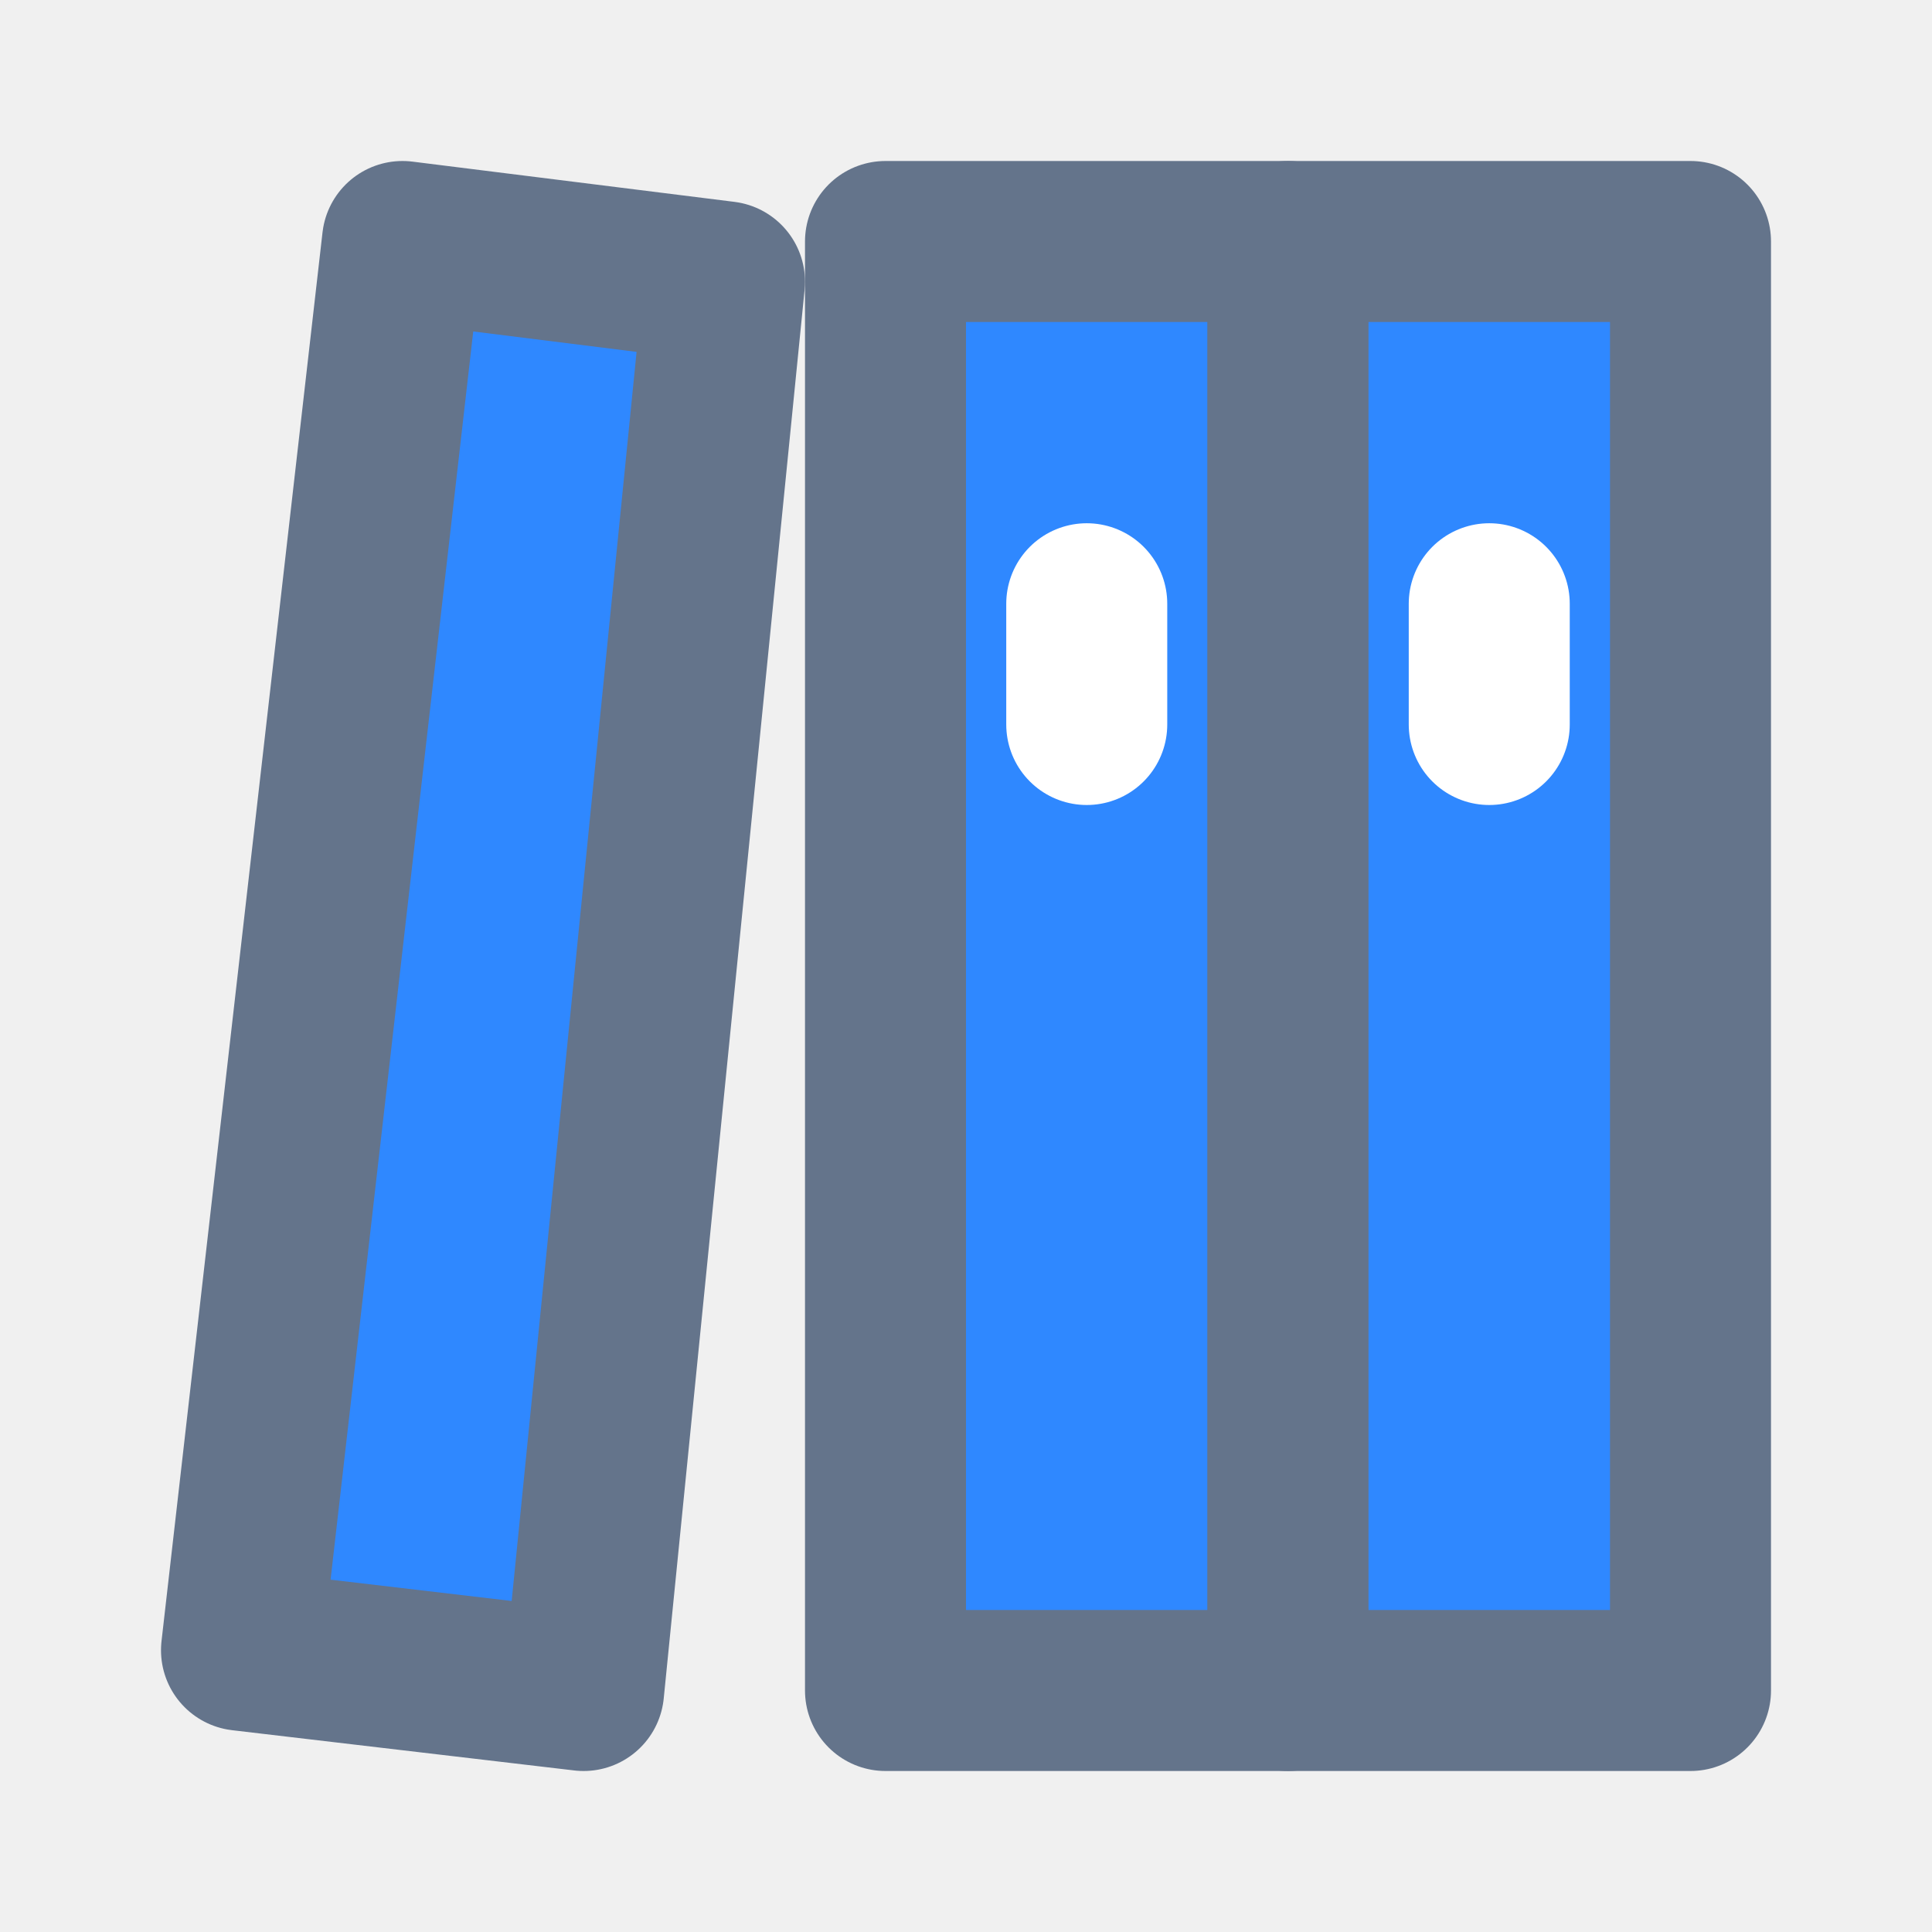
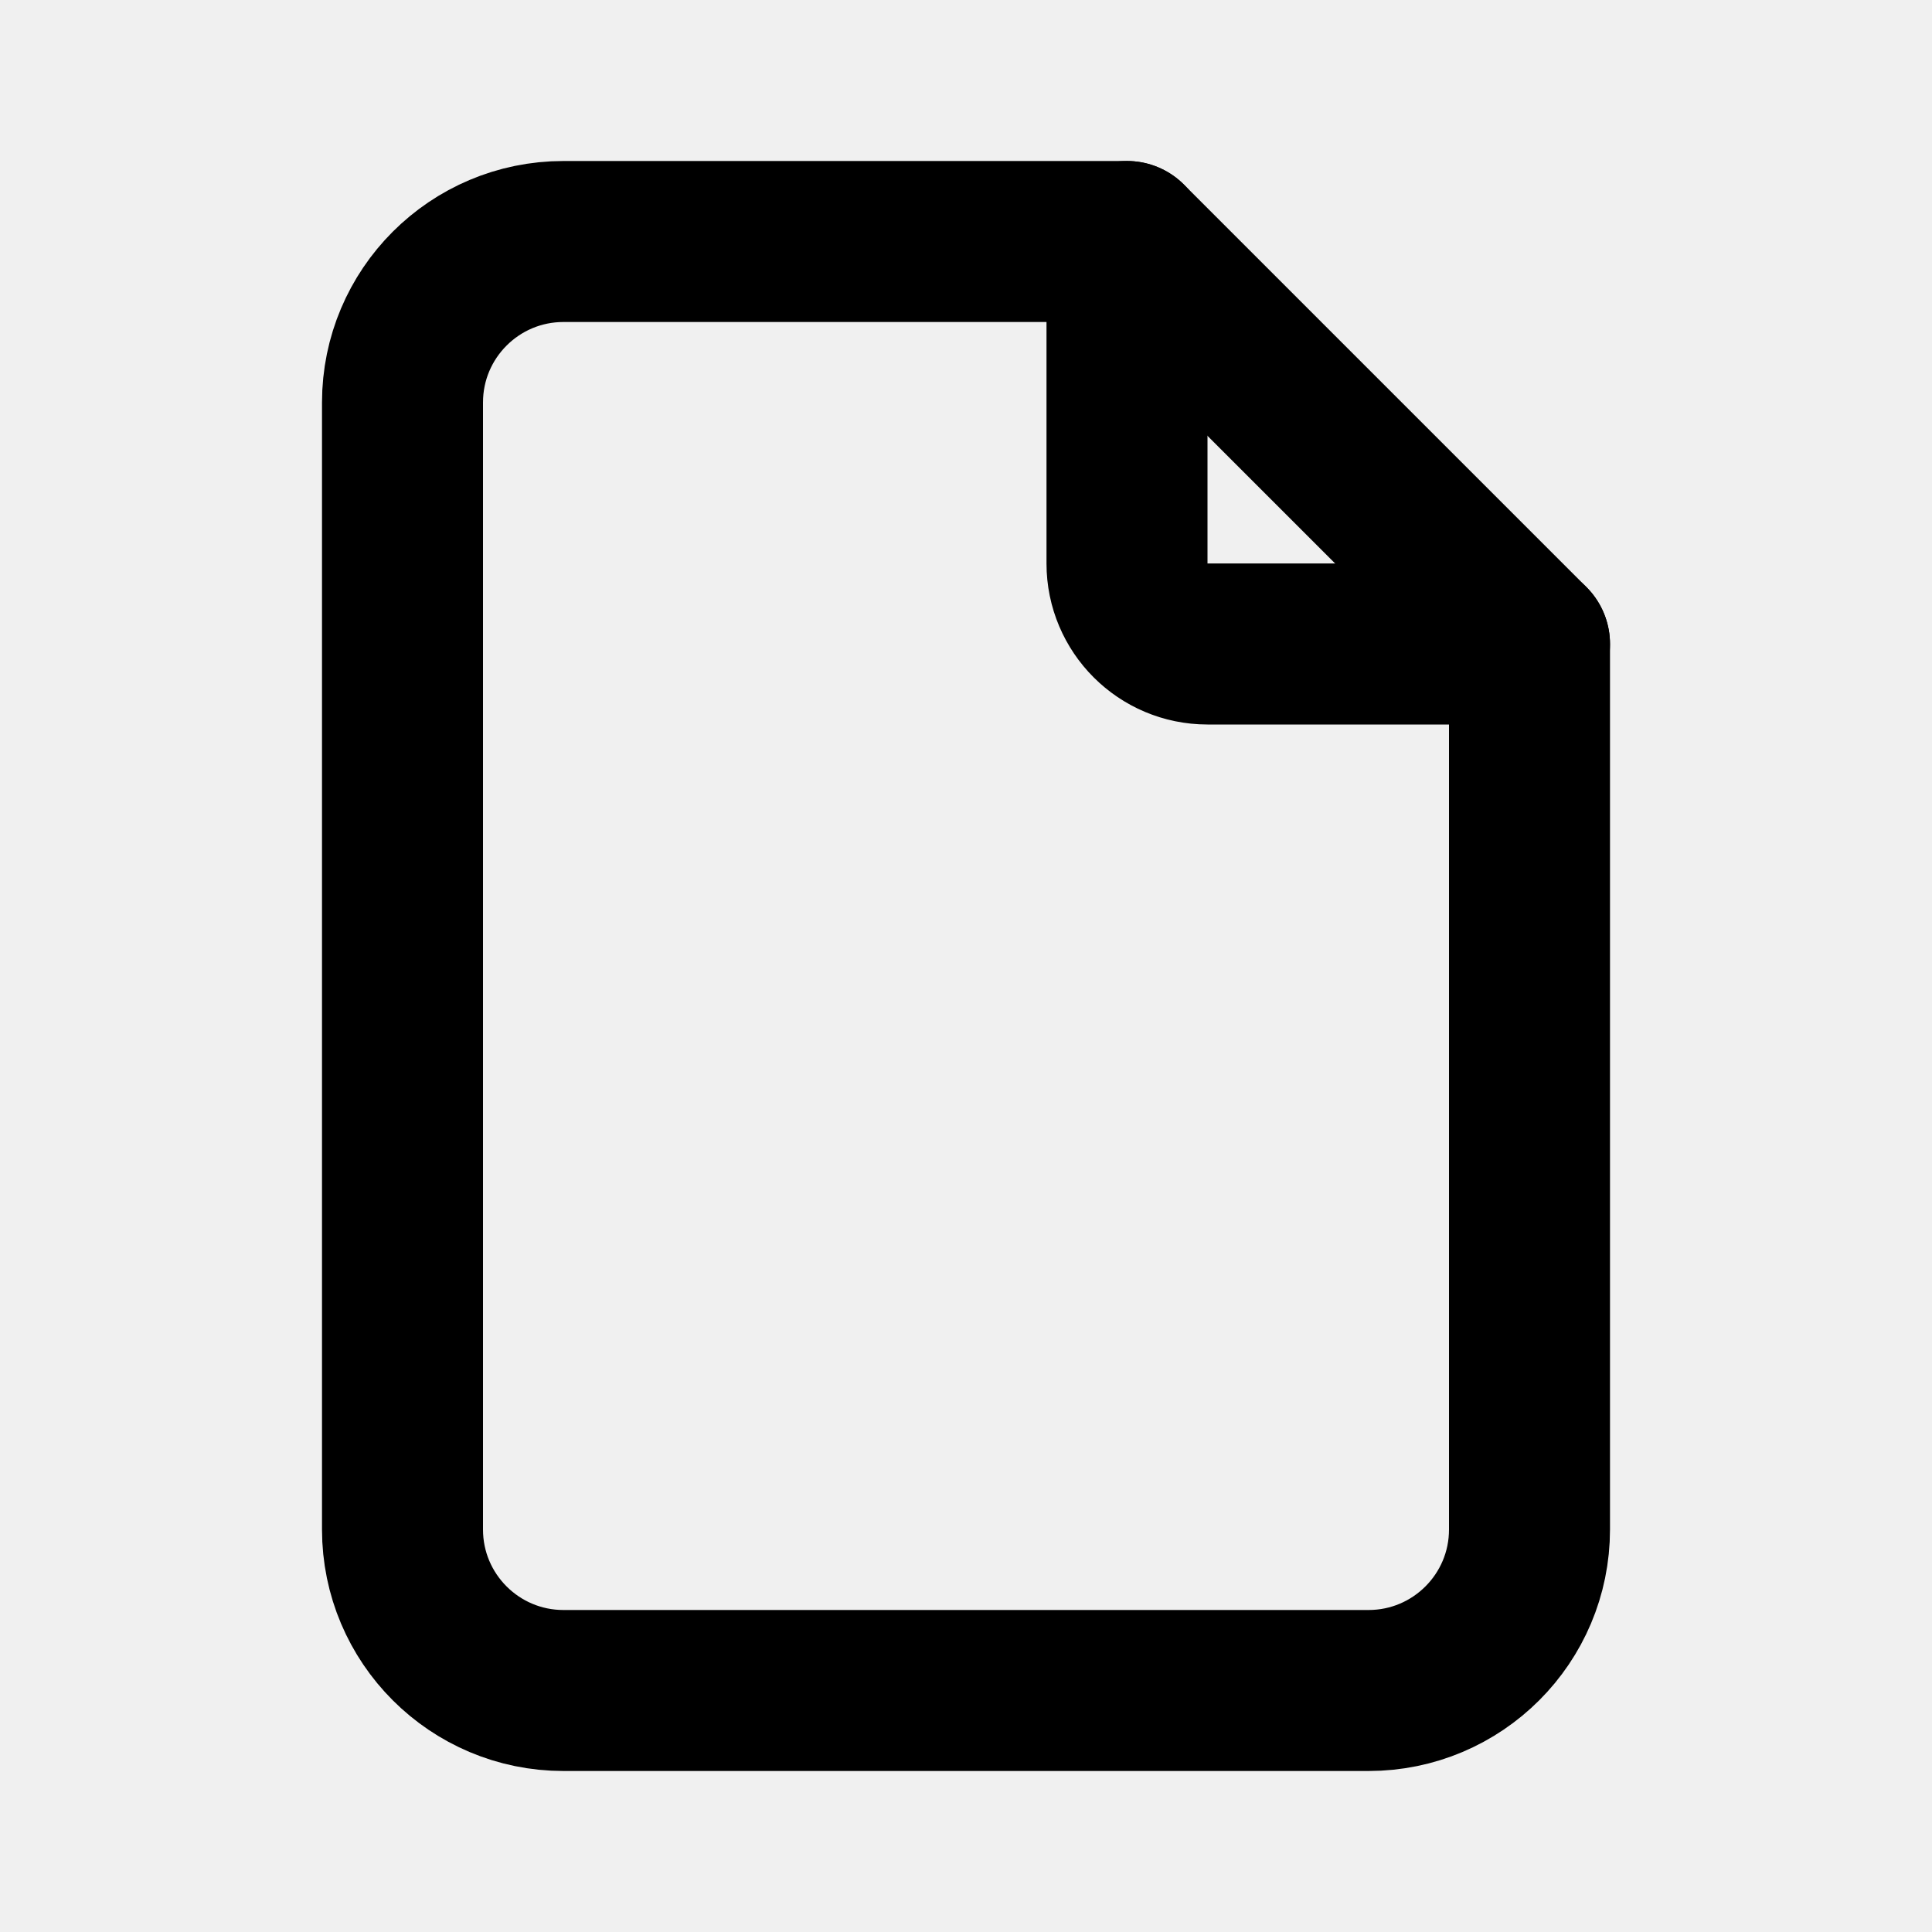
- <svg xmlns="http://www.w3.org/2000/svg" viewBox="0 0 48 48" fill="none">
-   <path d="M32 6H22V42H32V6Z" fill="#2F88FF" stroke="#64748B" stroke-width="4" stroke-linejoin="round" />
-   <path d="M42 6H32V42H42V6Z" fill="#2F88FF" stroke="#64748B" stroke-width="4" stroke-linejoin="round" />
-   <path d="M10 6L18 7L14.5 42L6 41L10 6Z" fill="#2F88FF" stroke="#64748B" stroke-width="4" stroke-linejoin="round" />
-   <path d="M37 18V15" stroke="#FFFFFF" stroke-width="4" stroke-linecap="round" stroke-linejoin="round" />
-   <path d="M27 18V15" stroke="#FFFFFF" stroke-width="4" stroke-linecap="round" stroke-linejoin="round" />
+ <svg xmlns="http://www.w3.org/2000/svg" class="icon icon-tabler icon-tabler-file" width="24" height="24" viewBox="0 0 24 24" stroke-width="2" stroke="currentColor" fill="none" stroke-linecap="round" stroke-linejoin="round">
+   <path stroke="none" d="M0 0h24v24H0z" fill="none" />
+   <path d="M14 3v4a1 1 0 0 0 1 1h4" />
+   <path d="M17 21h-10a2 2 0 0 1 -2 -2v-14a2 2 0 0 1 2 -2h7l5 5v11a2 2 0 0 1 -2 2z" />
</svg>
